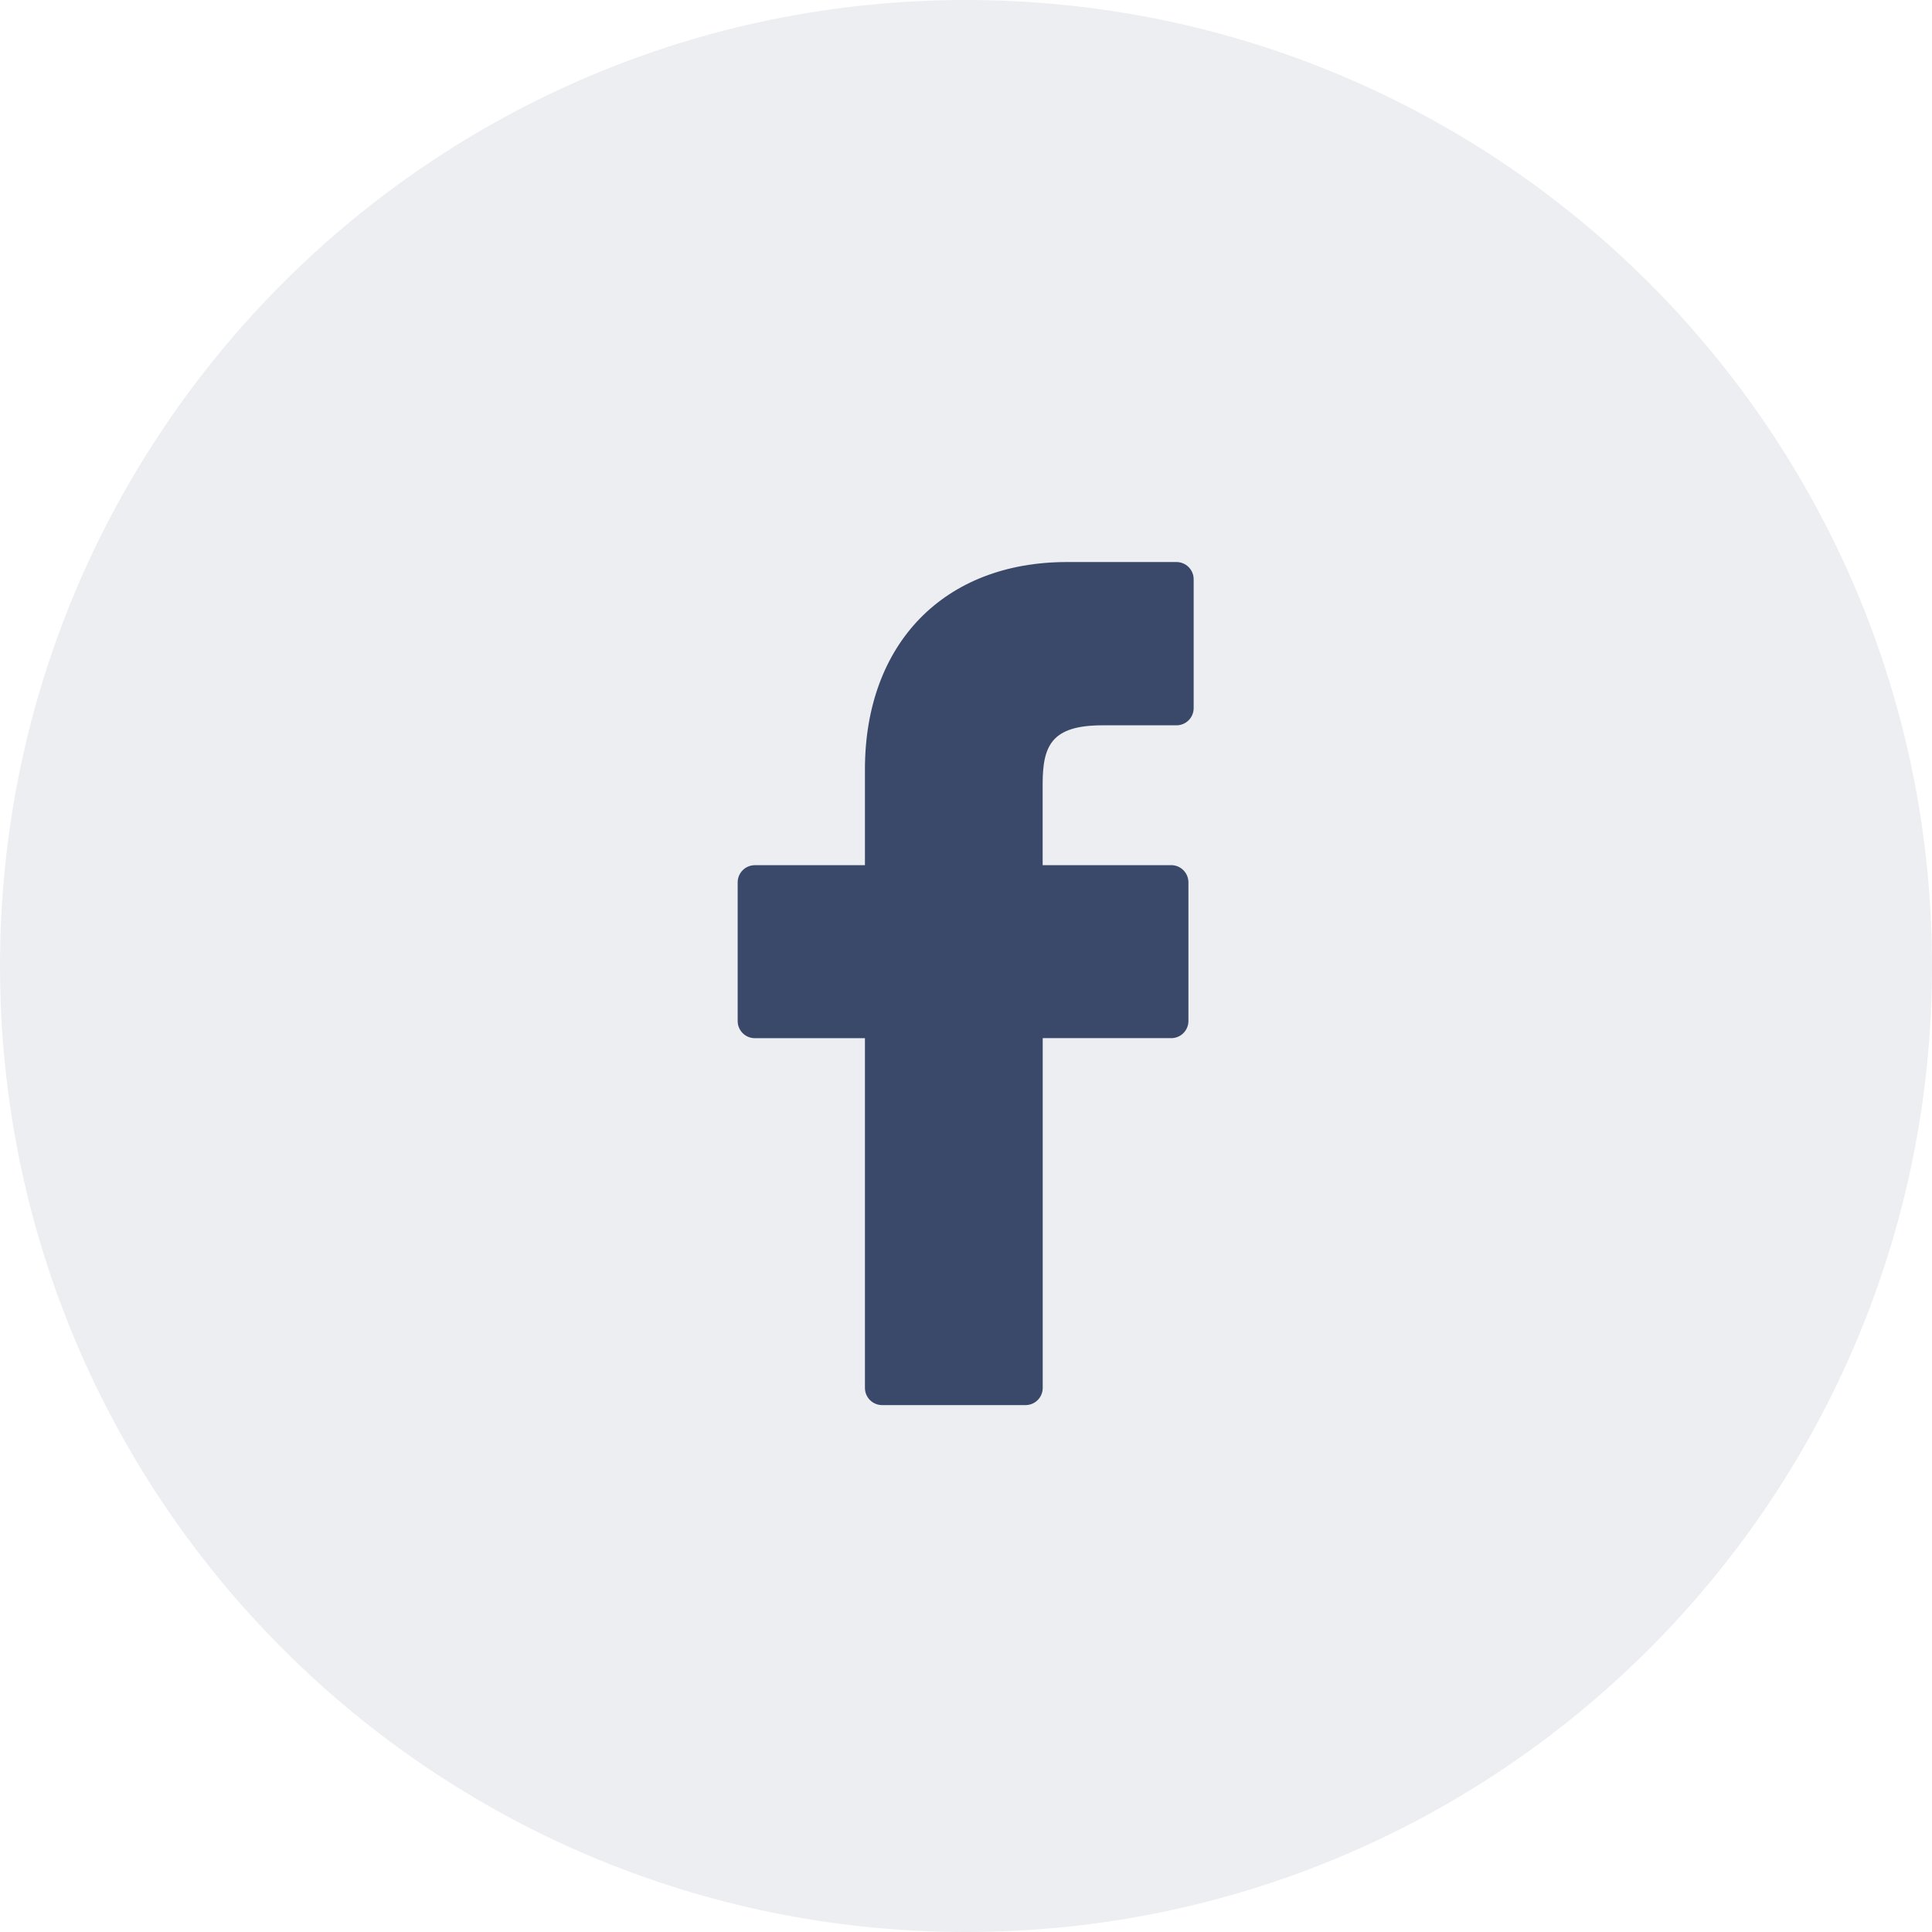
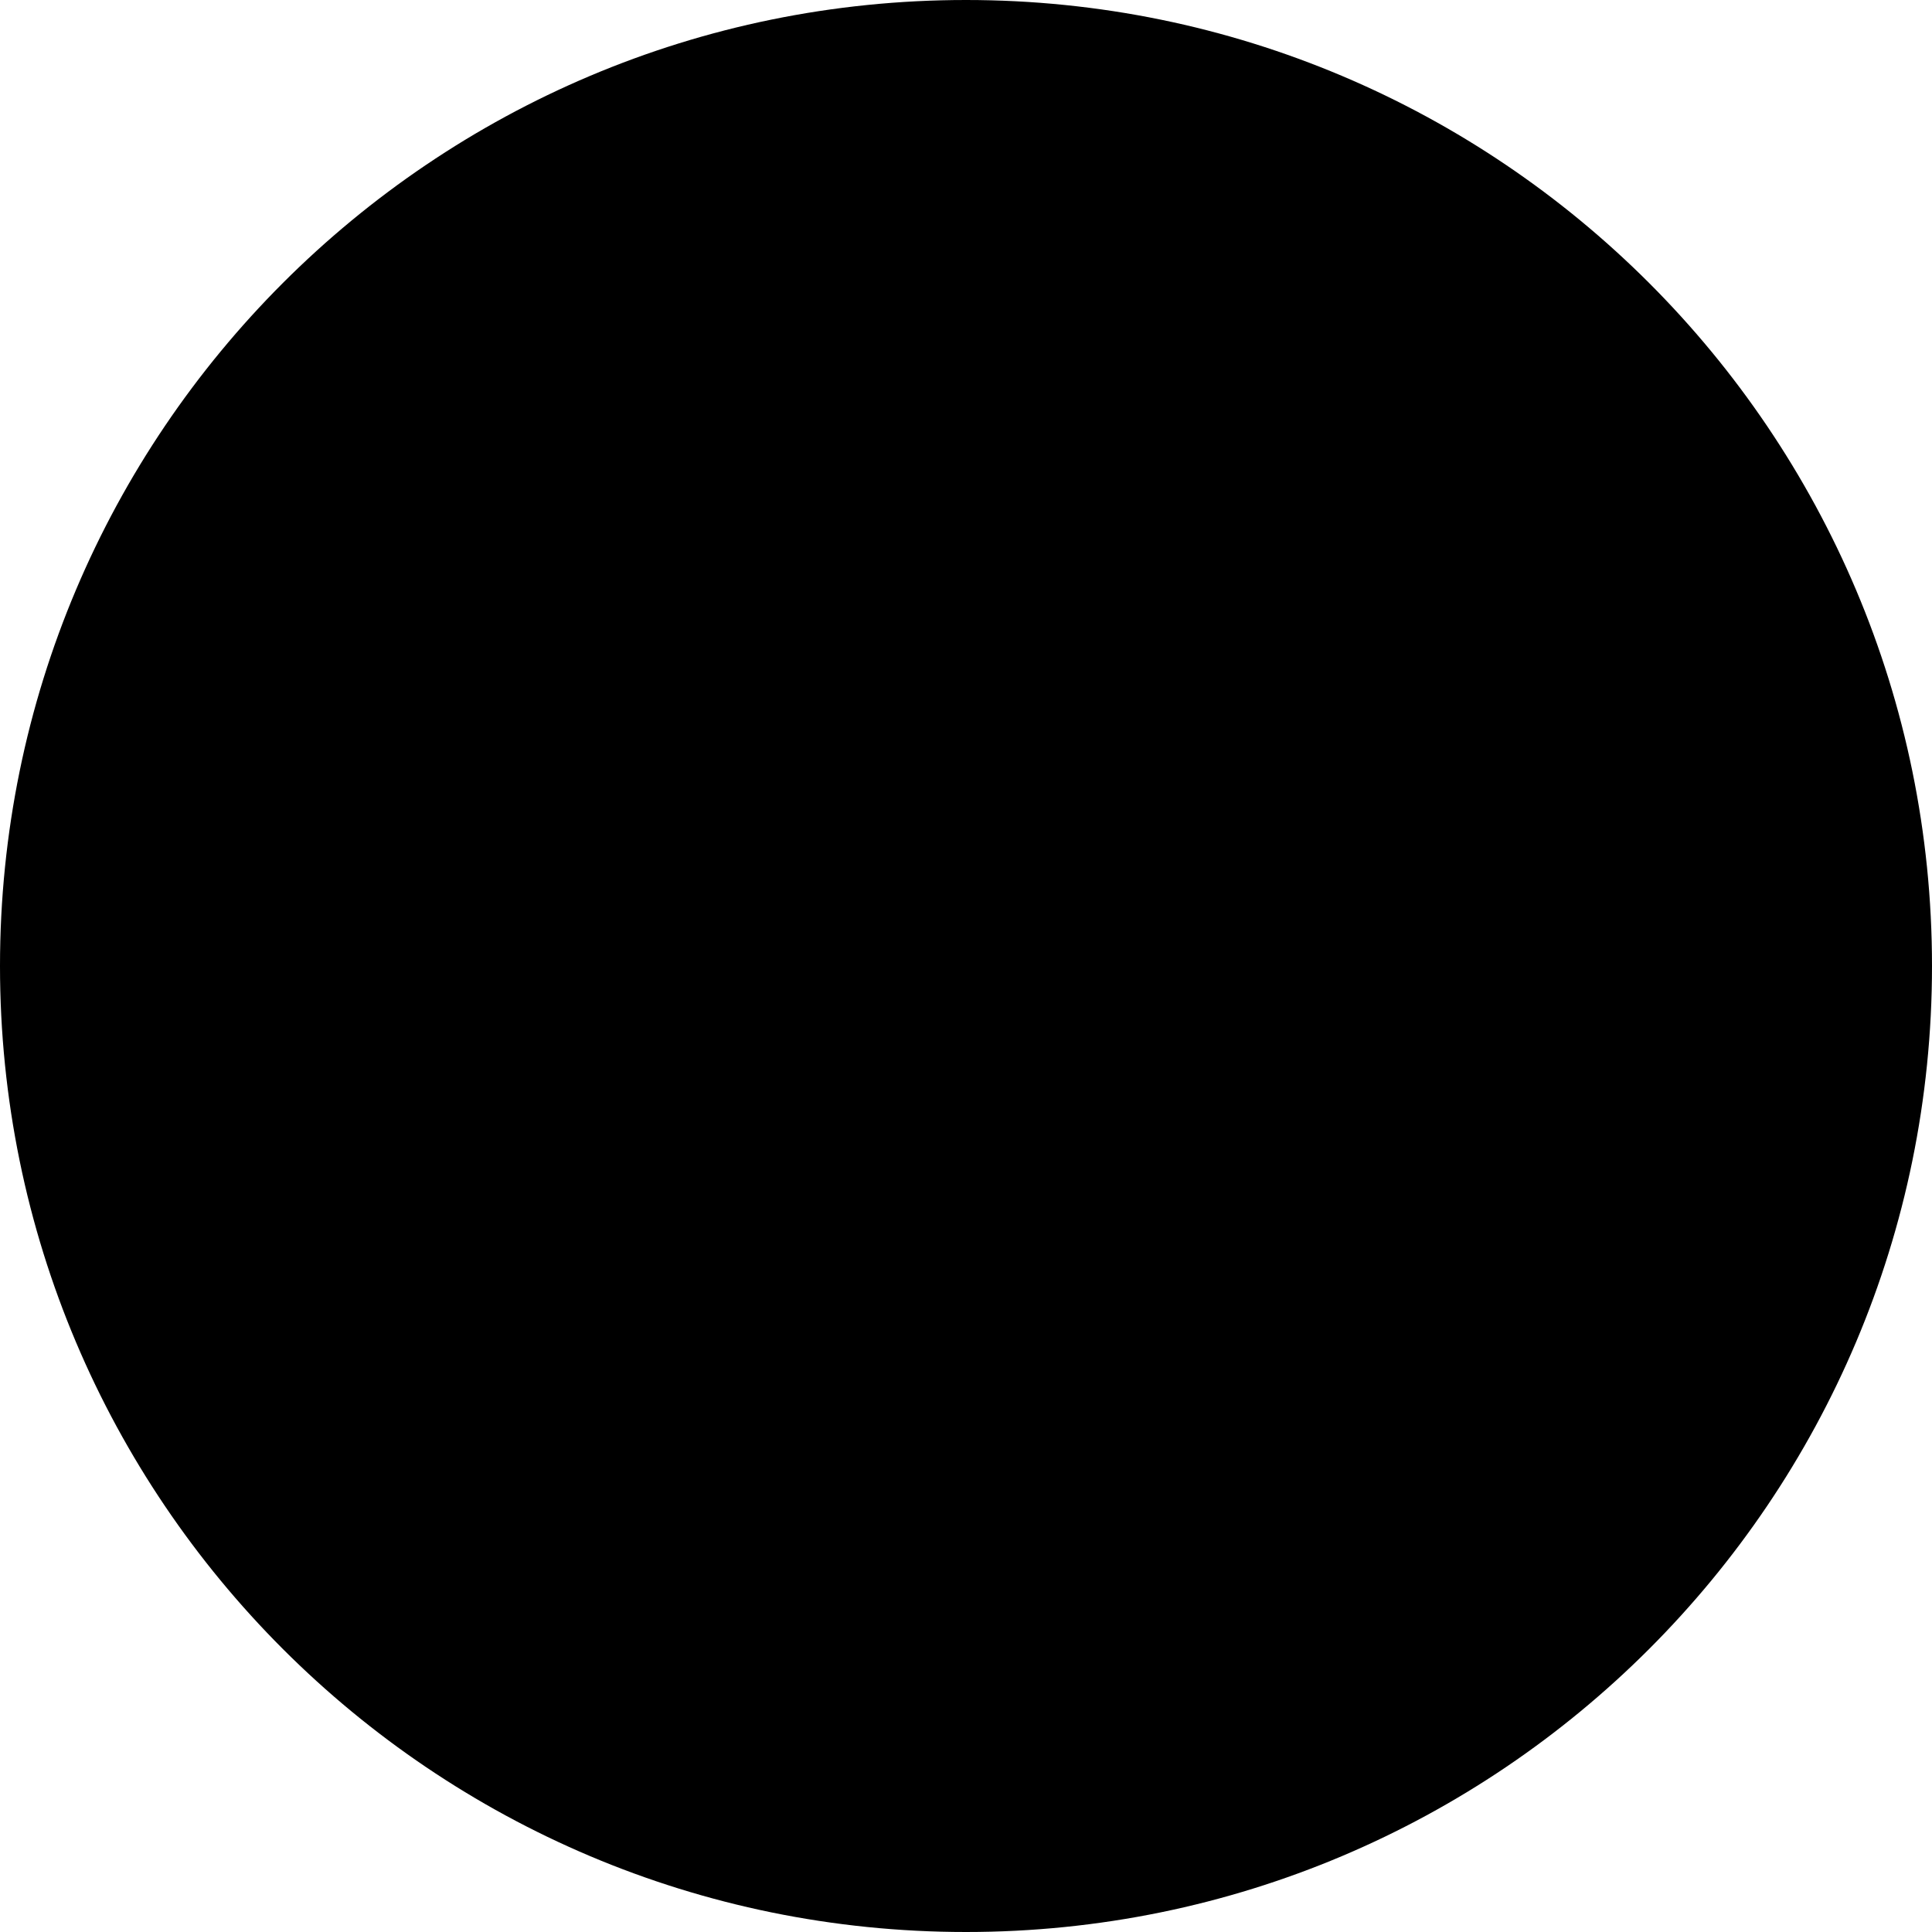
<svg xmlns="http://www.w3.org/2000/svg" width="55" height="55" viewBox="0 0 55 55">
  <g id="facebook" transform="translate(-1260 -10064.5)">
-     <rect id="Rectangle_101" data-name="Rectangle 101" width="55" height="55" rx="27.5" transform="translate(1260 10064.5)" fill="#edeef1" />
-     <g id="facebook-logo" transform="translate(1258.923 10080.5)">
-       <path id="Path_8" data-name="Path 8" d="M34.564,0,31.452,0C27.955,0,25.7,2.318,25.7,5.906V8.63H22.566a.489.489,0,0,0-.489.49v3.946a.489.489,0,0,0,.489.489H25.7v9.956a.489.489,0,0,0,.489.489h4.083a.489.489,0,0,0,.489-.489V13.554h3.659a.489.489,0,0,0,.489-.489V9.119a.49.49,0,0,0-.49-.49h-3.66V6.321c0-1.11.264-1.673,1.71-1.673h2.1a.489.489,0,0,0,.489-.489V.494A.49.49,0,0,0,34.564,0Z" fill="#3a486a" />
+     <rect id="Rectangle_101" class="circle" data-name="Rectangle 101" width="55" height="55" rx="27.5" transform="translate(1260 10064.5)" />
+     <g id="facebook-logo" class="icon" transform="translate(1258.923 10080.5)">
+       <path id="Path_8" data-name="Path 8" d="M34.564,0,31.452,0C27.955,0,25.7,2.318,25.7,5.906V8.63H22.566a.489.489,0,0,0-.489.49v3.946a.489.489,0,0,0,.489.489H25.7v9.956a.489.489,0,0,0,.489.489h4.083a.489.489,0,0,0,.489-.489V13.554h3.659a.489.489,0,0,0,.489-.489V9.119a.49.49,0,0,0-.49-.49h-3.66V6.321c0-1.11.264-1.673,1.71-1.673h2.1a.489.489,0,0,0,.489-.489V.494A.49.49,0,0,0,34.564,0Z" />
    </g>
  </g>
</svg>
